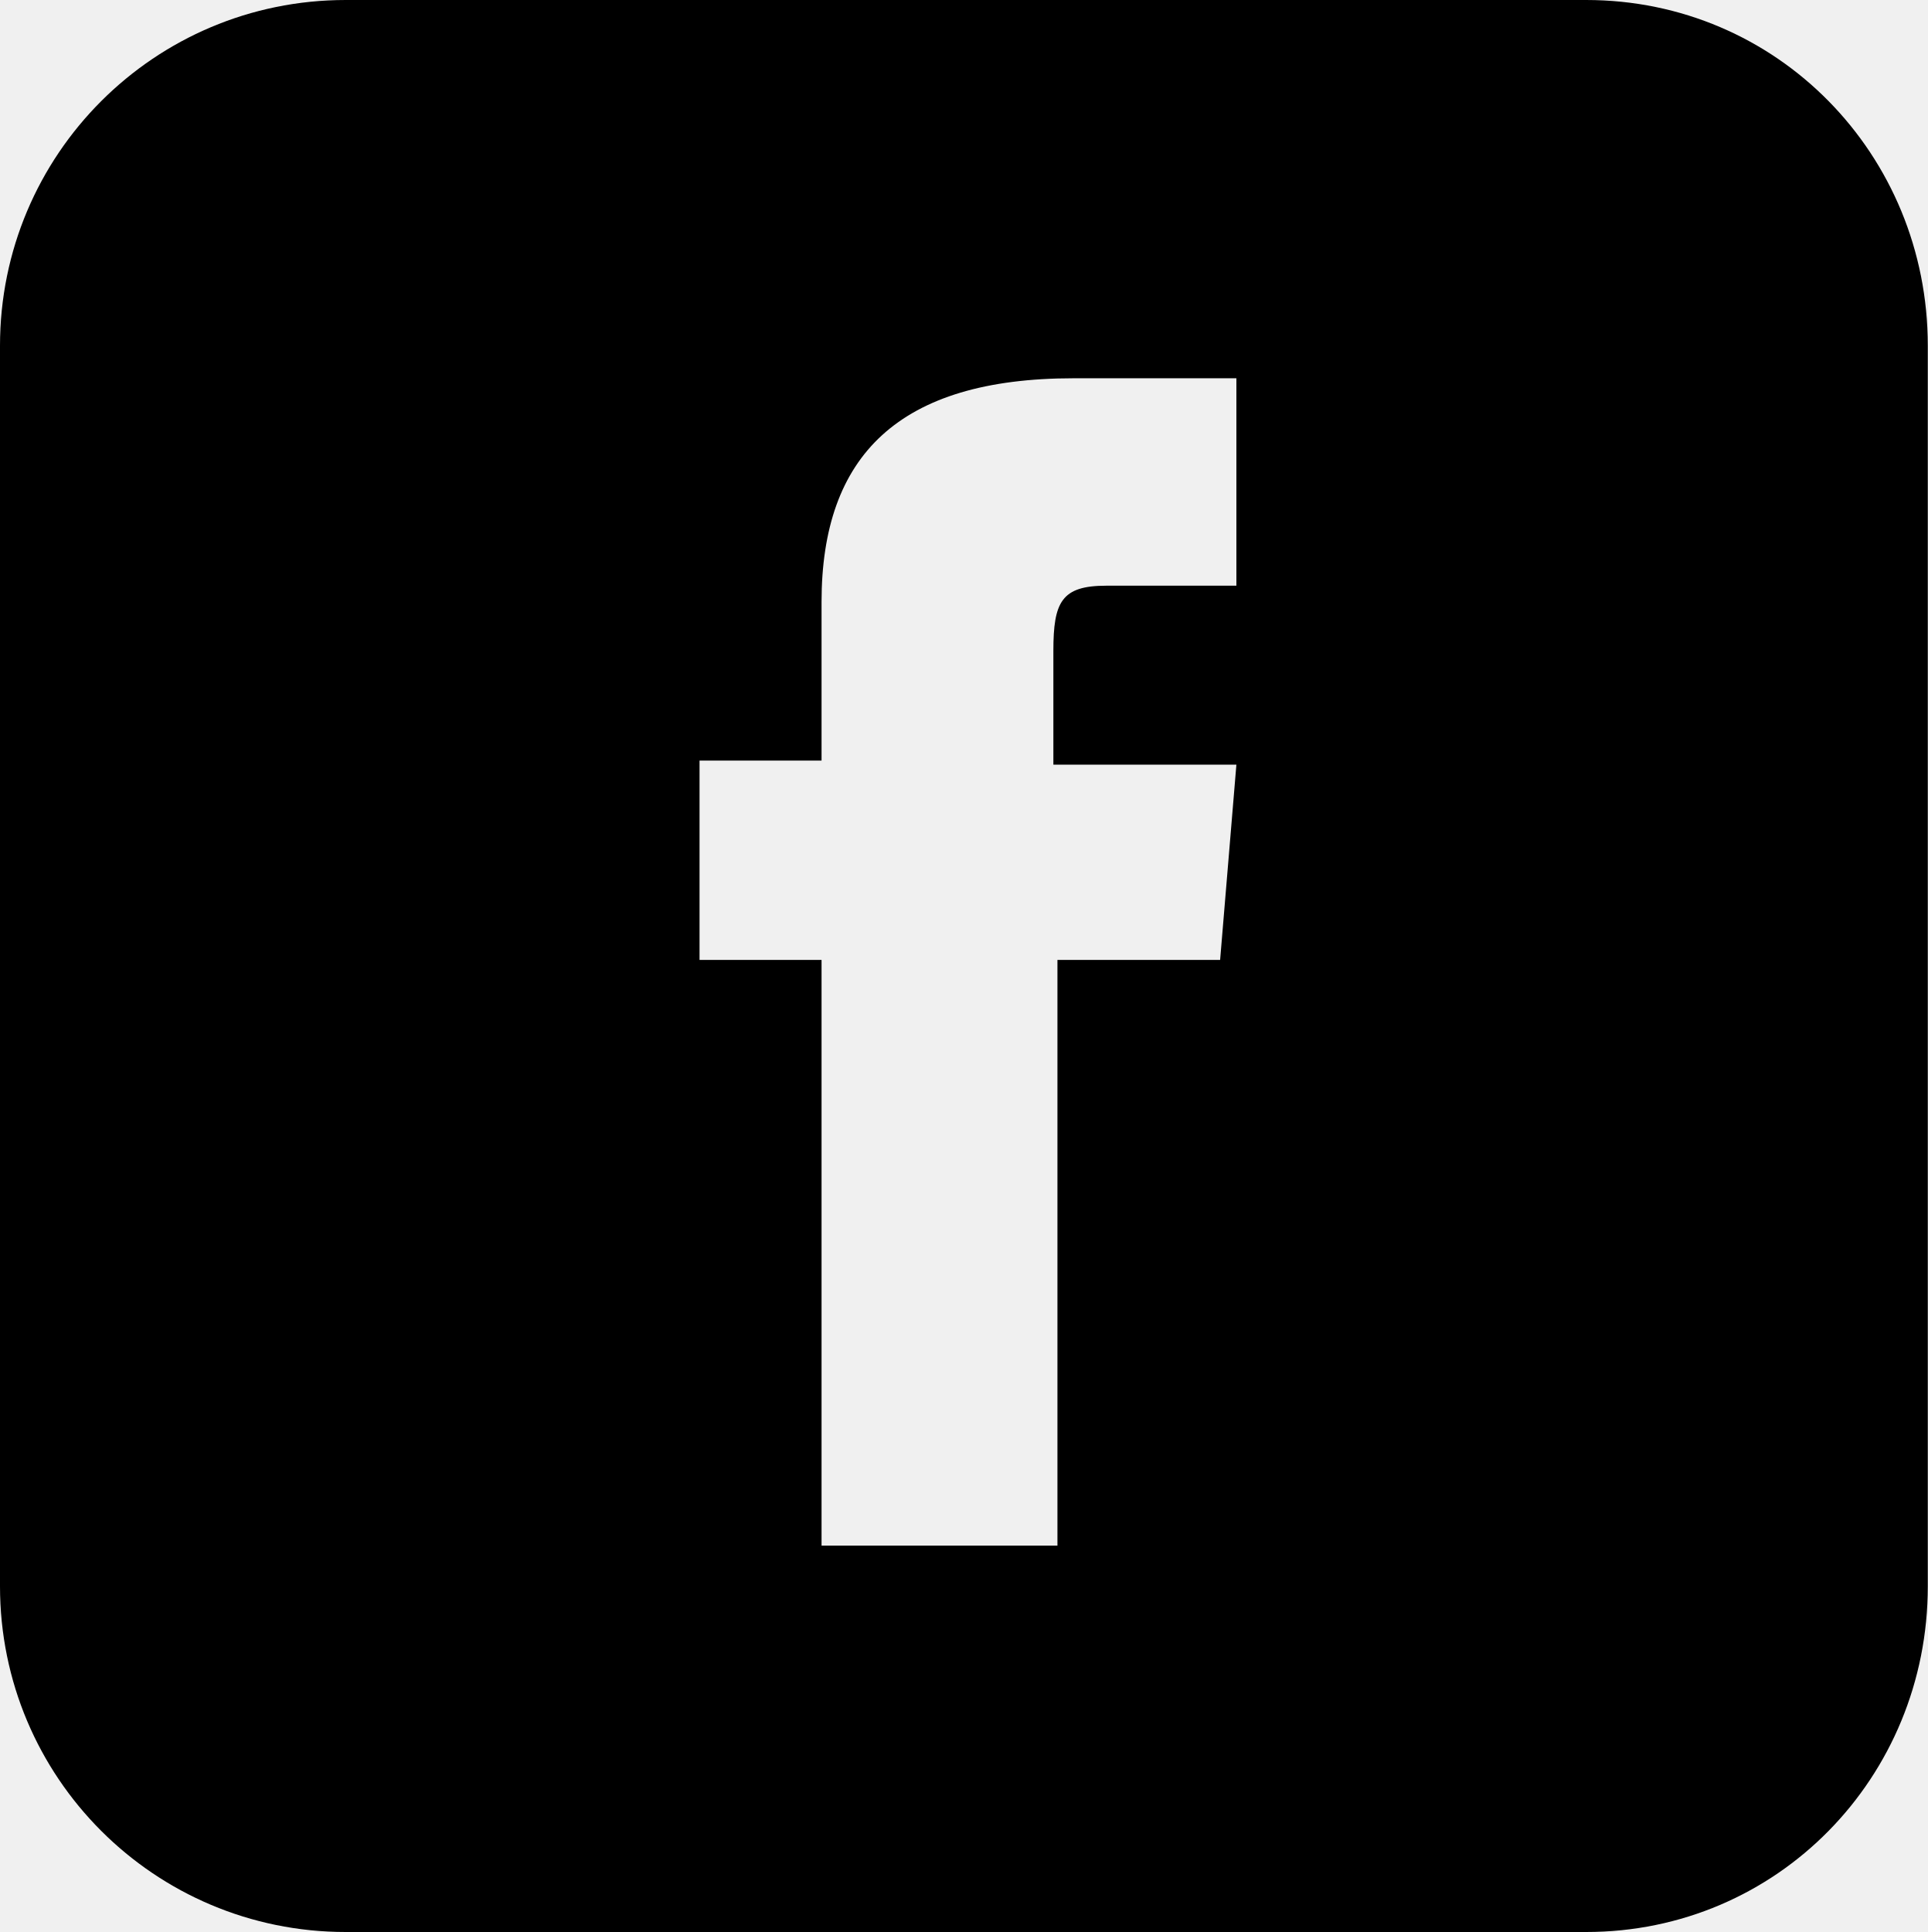
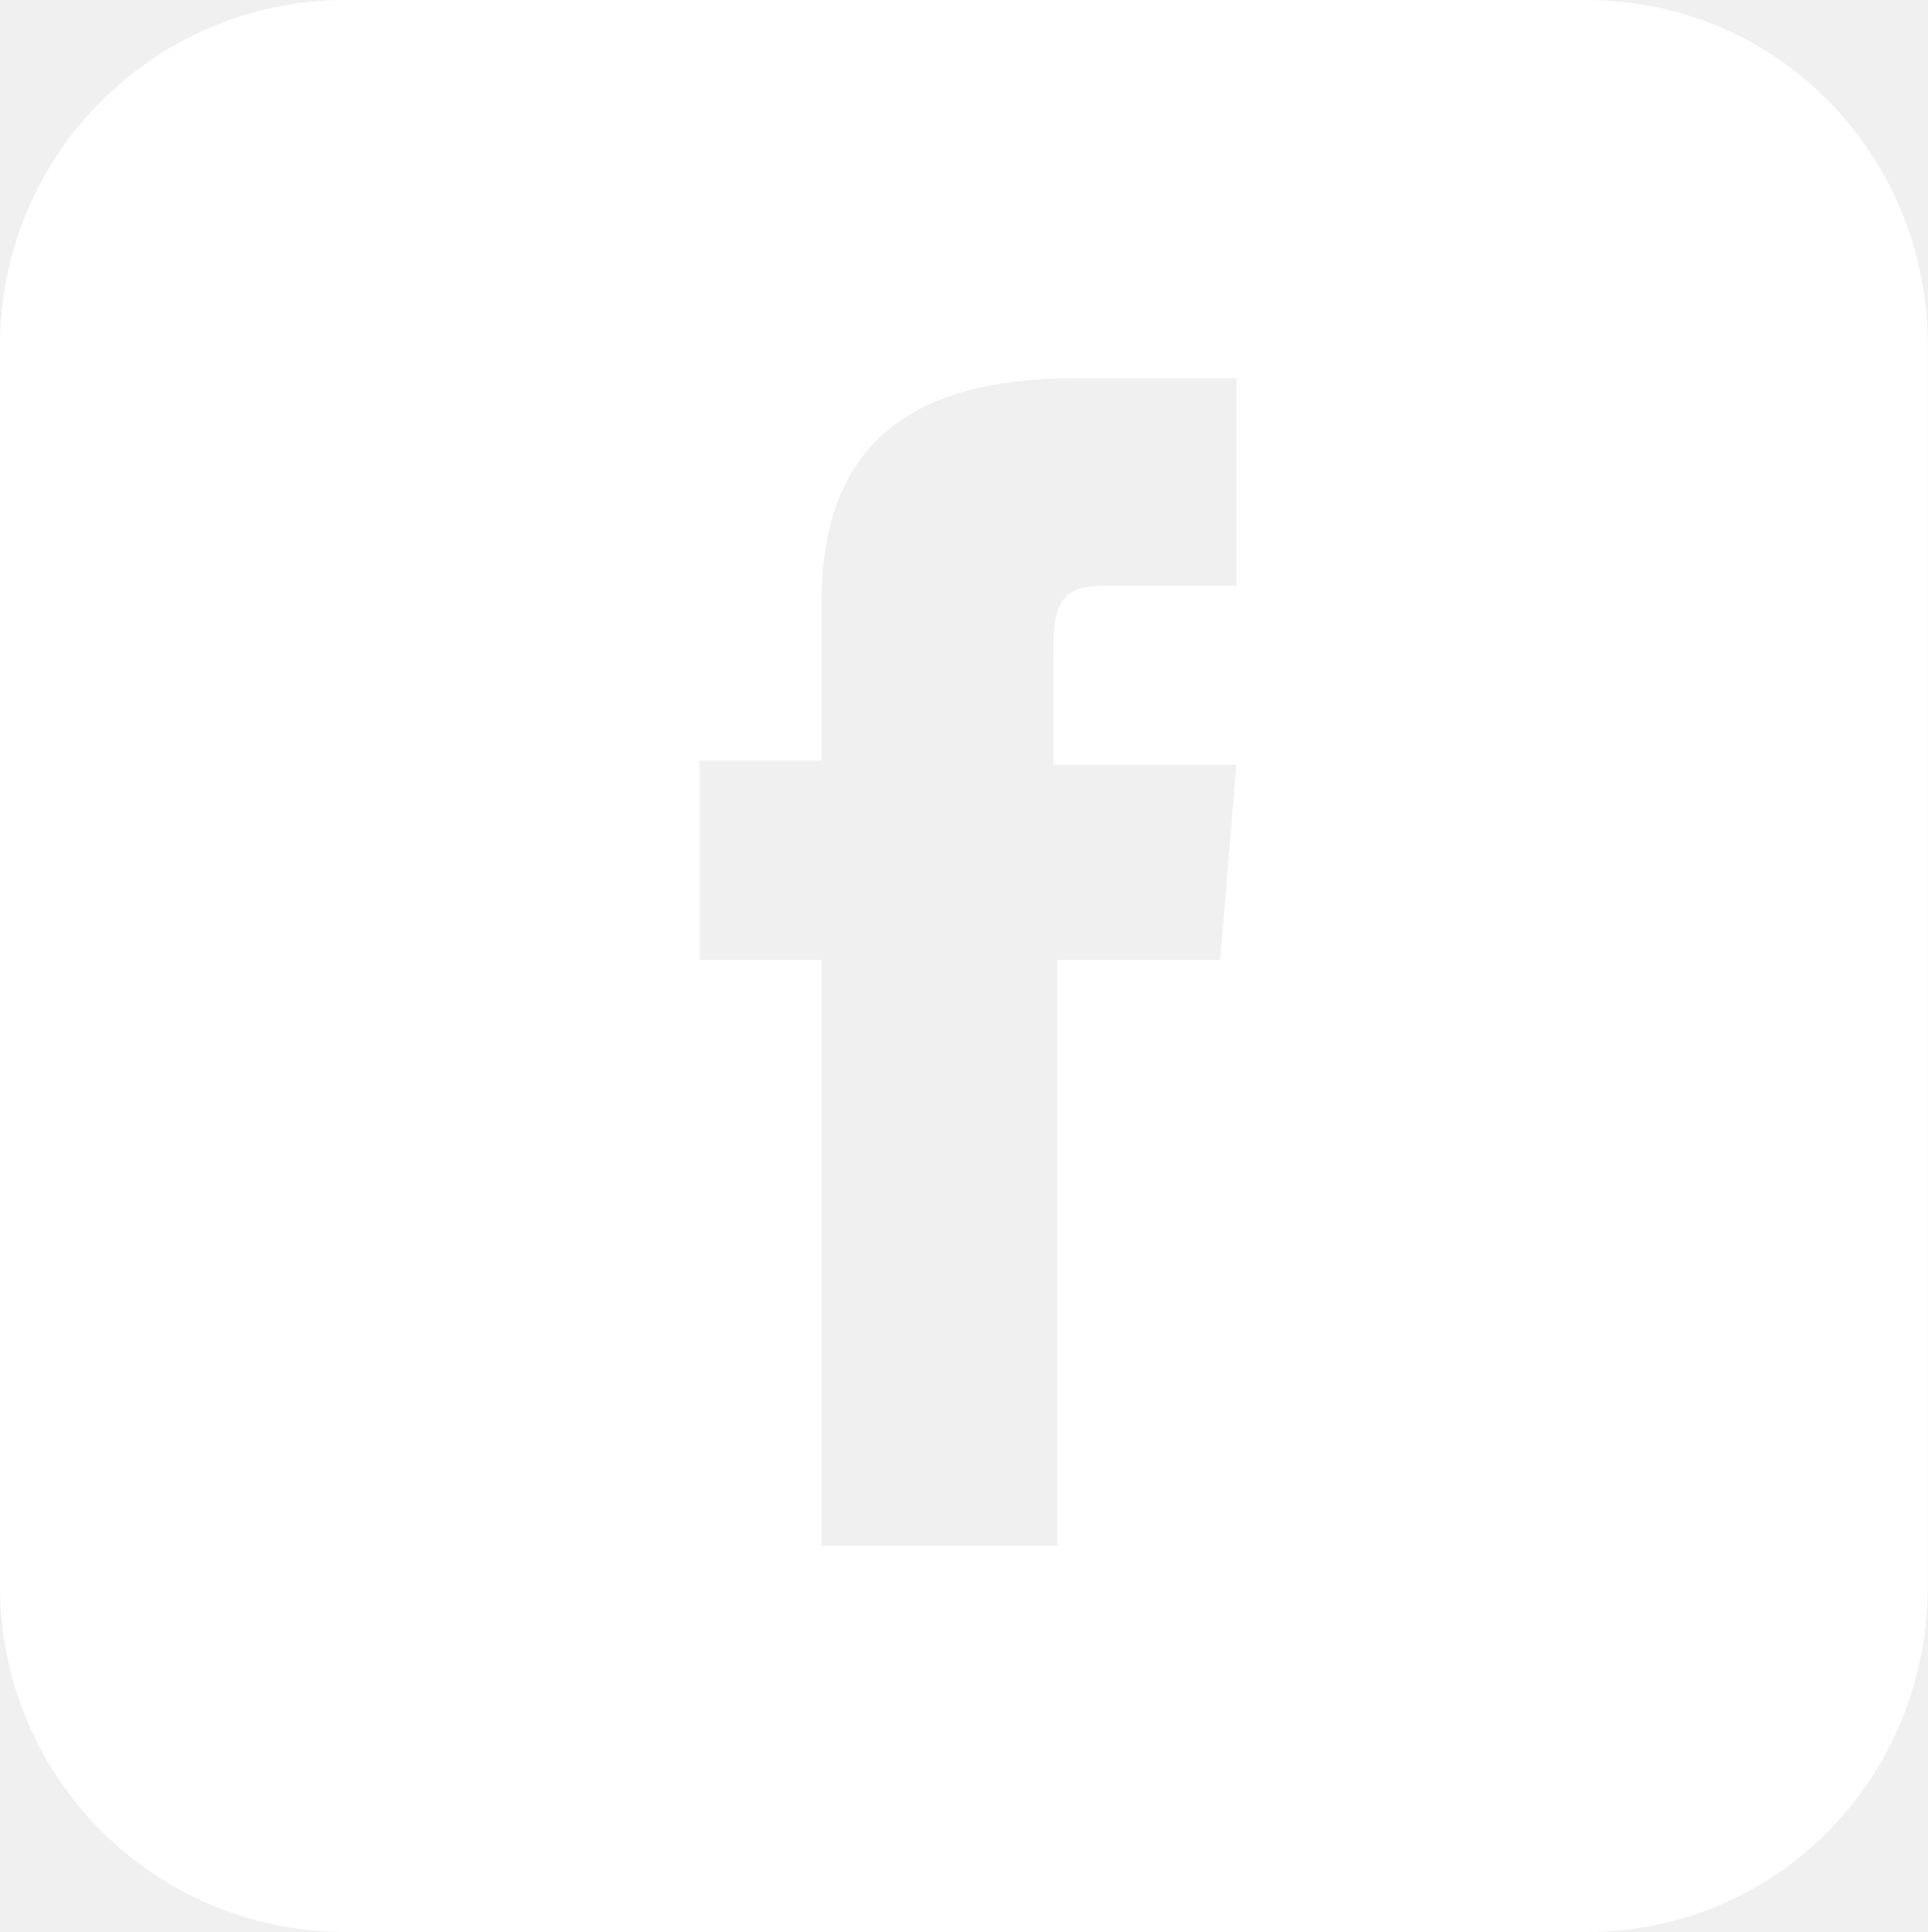
<svg xmlns="http://www.w3.org/2000/svg" version="1.1" id="Capa_1" x="0px" y="0px" viewBox="0 0 47.4 47.5" style="enable-background:new 0 0 47.4 47.5;" xml:space="preserve">
  <style type="text/css">
- 	.st0{fill:$bgbody;}
+ 	.st0{fill:#FFFFFF;}
</style>
-   <path class="st0" d="M39,0H8.5C3.8,0,0,3.8,0,8.5V39c0,4.7,3.8,8.5,8.5,8.5l0,0H39c4.7,0,8.4-3.8,8.4-8.5V8.5C47.4,3.8,43.7,0,39,0z   M30.3,14.4h-3.1c-1.1,0-1.3,0.4-1.3,1.6v2.8h4.5l-0.4,4.8h-4V38h-5.8V23.6h-3v-4.9h3v-3.9c0-3.6,1.9-5.5,6.2-5.5h4V14.4z" />
+   <path class="st0" d="M39,0H8.5C3.8,0,0,3.8,0,8.5V39c0,4.7,3.8,8.5,8.5,8.5l0,0H39c4.7,0,8.4-3.8,8.4-8.5V8.5C47.4,3.8,43.7,0,39,0z   M30.3,14.4h-3.1c-1.1,0-1.3,0.4-1.3,1.6v2.8h4.5L30,23.6h-4V38h-5.8V23.6h-3v-4.9h3v-3.9c0-3.6,1.9-5.5,6.2-5.5h4v5.1H30.3z" />
</svg>
